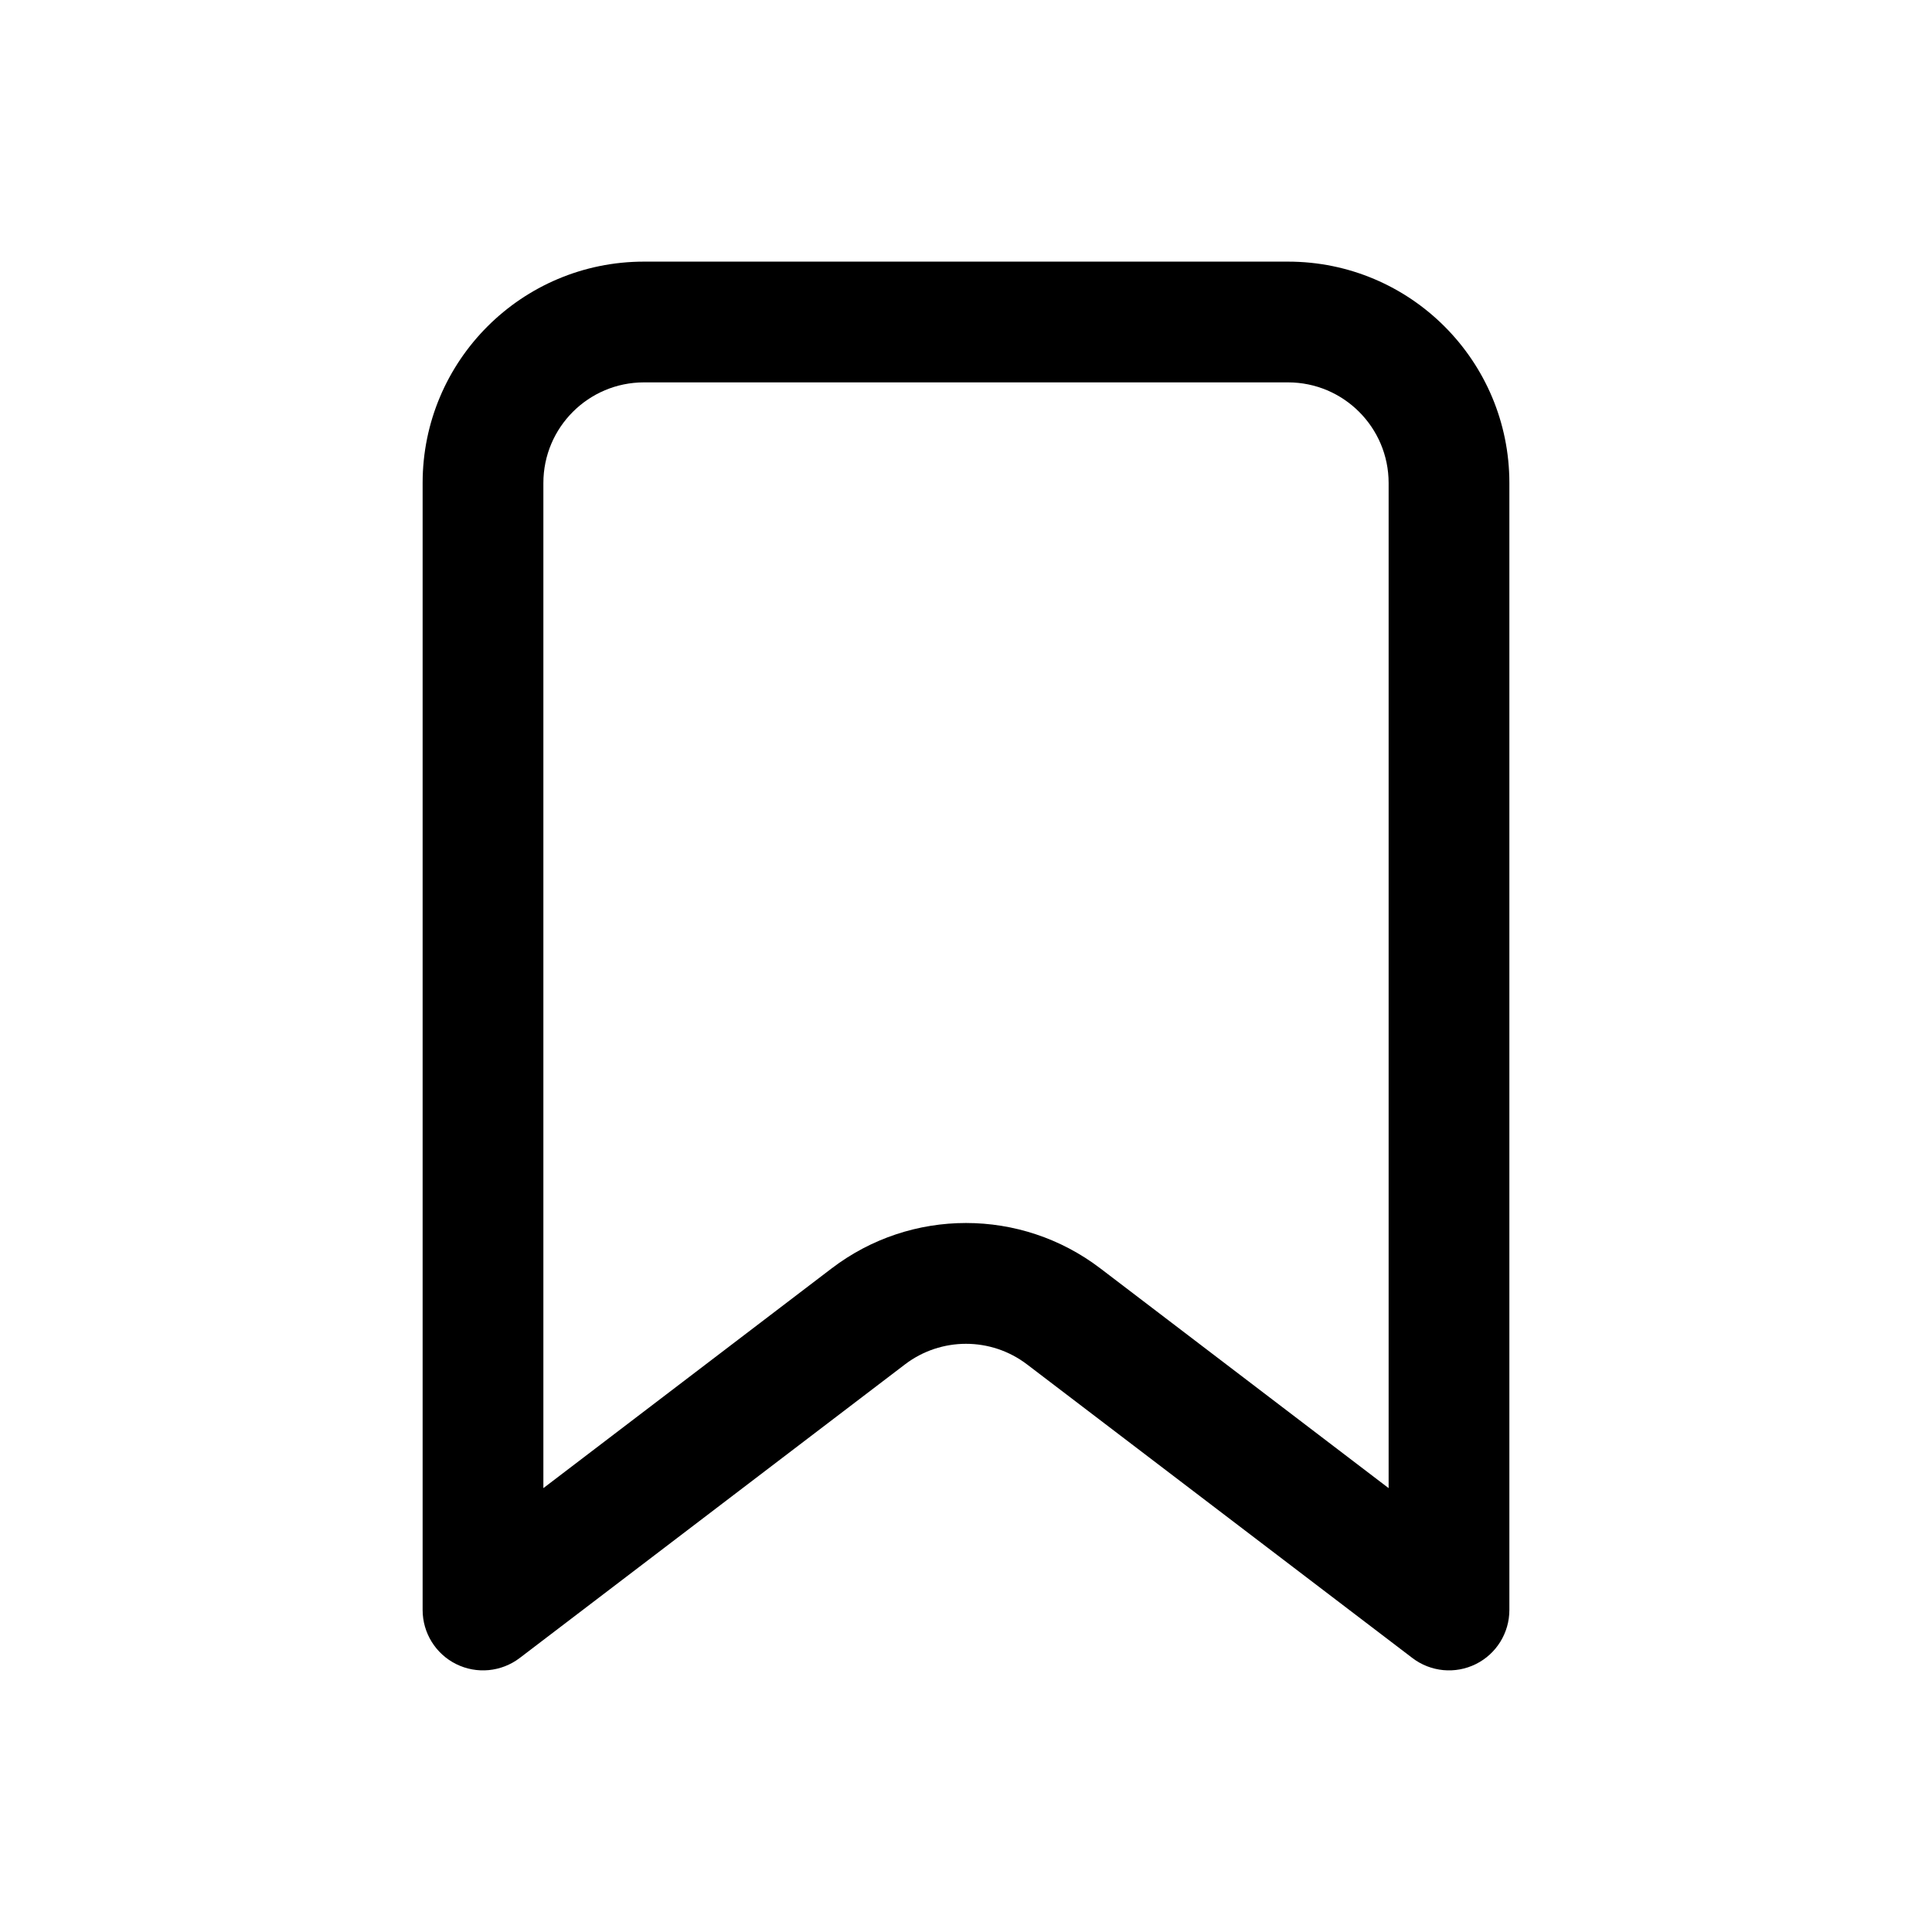
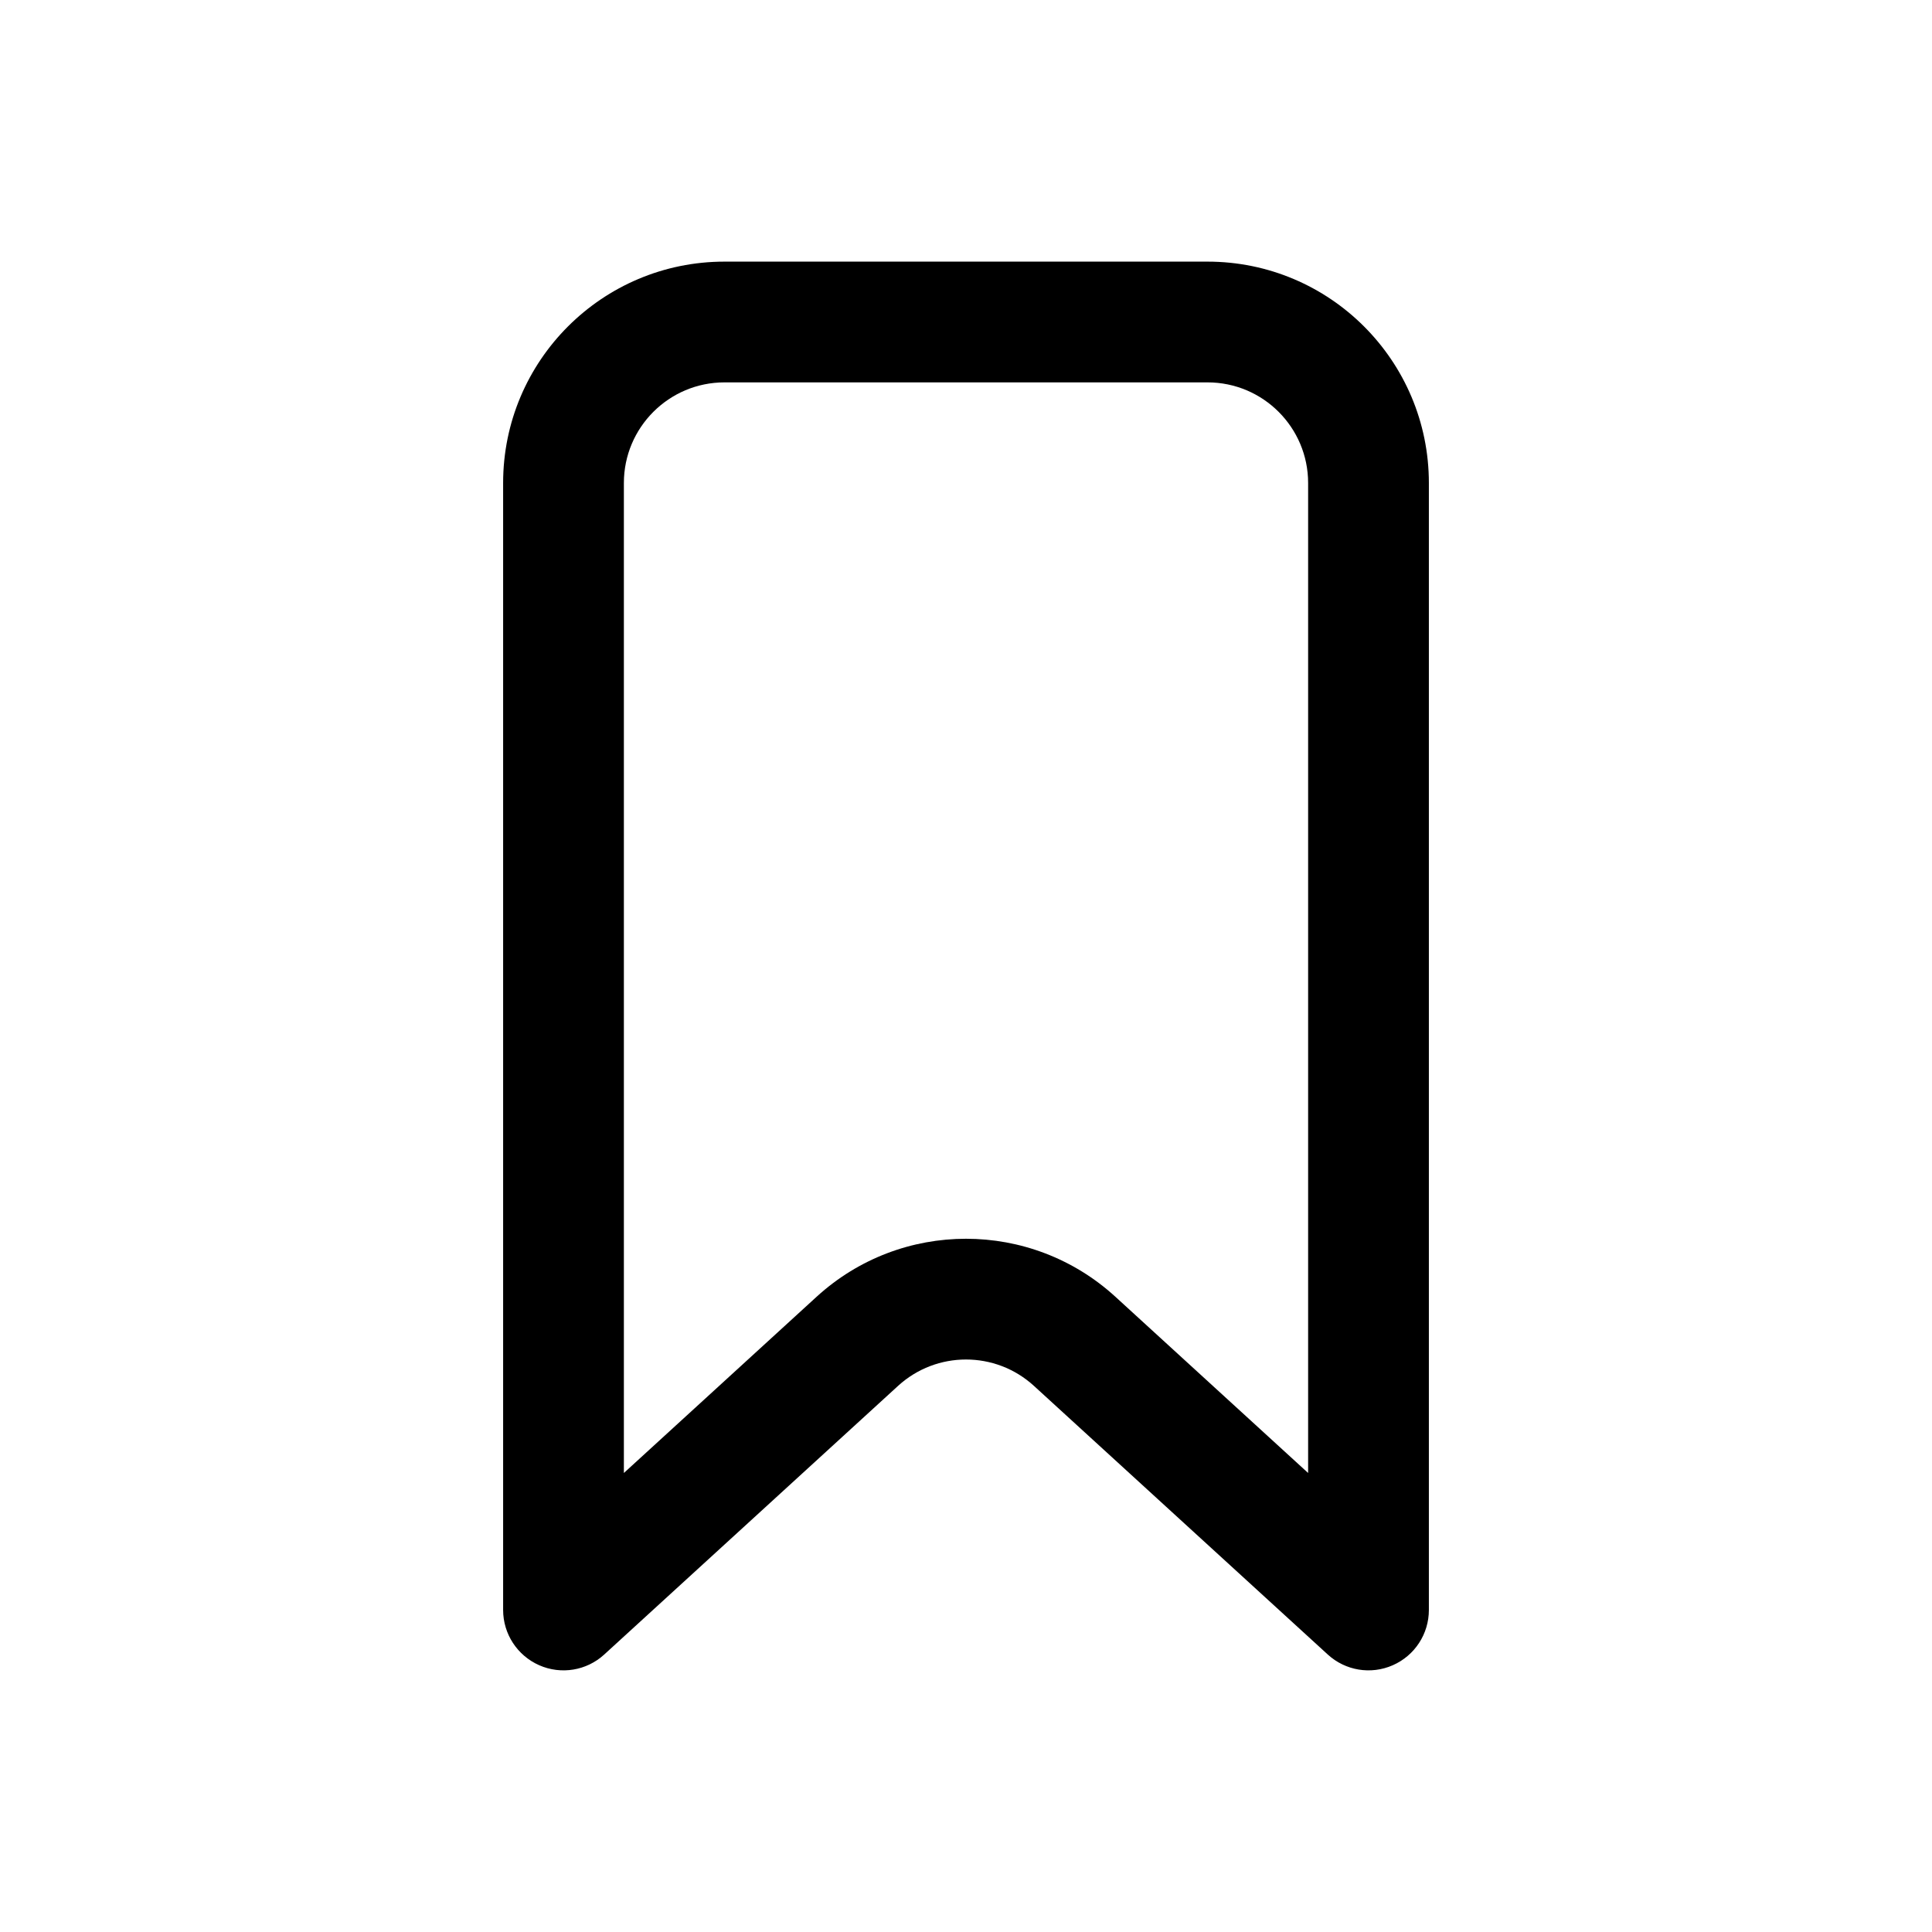
<svg xmlns="http://www.w3.org/2000/svg" width="24" height="24" viewBox="0 0 24 24" fill="none">
-   <path fill-rule="evenodd" clip-rule="evenodd" d="M8 4.75C7.31 4.75 6.75 5.31 6.75 6V18.486L10.333 15.755C11.318 15.005 12.682 15.005 13.667 15.755L17.25 18.486V6C17.25 5.31 16.69 4.75 16 4.75H8ZM5.25 6C5.25 4.481 6.481 3.25 8 3.25H16C17.519 3.25 18.75 4.481 18.75 6V20C18.75 20.285 18.588 20.546 18.333 20.672C18.077 20.799 17.772 20.769 17.546 20.597L12.758 16.949C12.31 16.608 11.69 16.608 11.242 16.949L6.455 20.597C6.228 20.769 5.923 20.799 5.667 20.672C5.412 20.546 5.25 20.285 5.25 20V6Z" fill="black" />
+   <path fill-rule="evenodd" clip-rule="evenodd" d="M9 4.75C8.31 4.75 7.75 5.31 7.75 6V18.298L10.144 16.109C11.195 15.148 12.805 15.148 13.856 16.109L16.25 18.298V6C16.25 5.31 15.69 4.75 15 4.75H9ZM6.25 6C6.25 4.481 7.481 3.25 9 3.25H15C16.519 3.25 17.75 4.481 17.75 6V20C17.75 20.297 17.575 20.566 17.302 20.686C17.03 20.806 16.713 20.754 16.494 20.553L12.844 17.216C12.366 16.779 11.634 16.779 11.156 17.216L7.506 20.553C7.287 20.754 6.97 20.806 6.698 20.686C6.426 20.566 6.25 20.297 6.25 20V6Z" fill="black" />
</svg>
